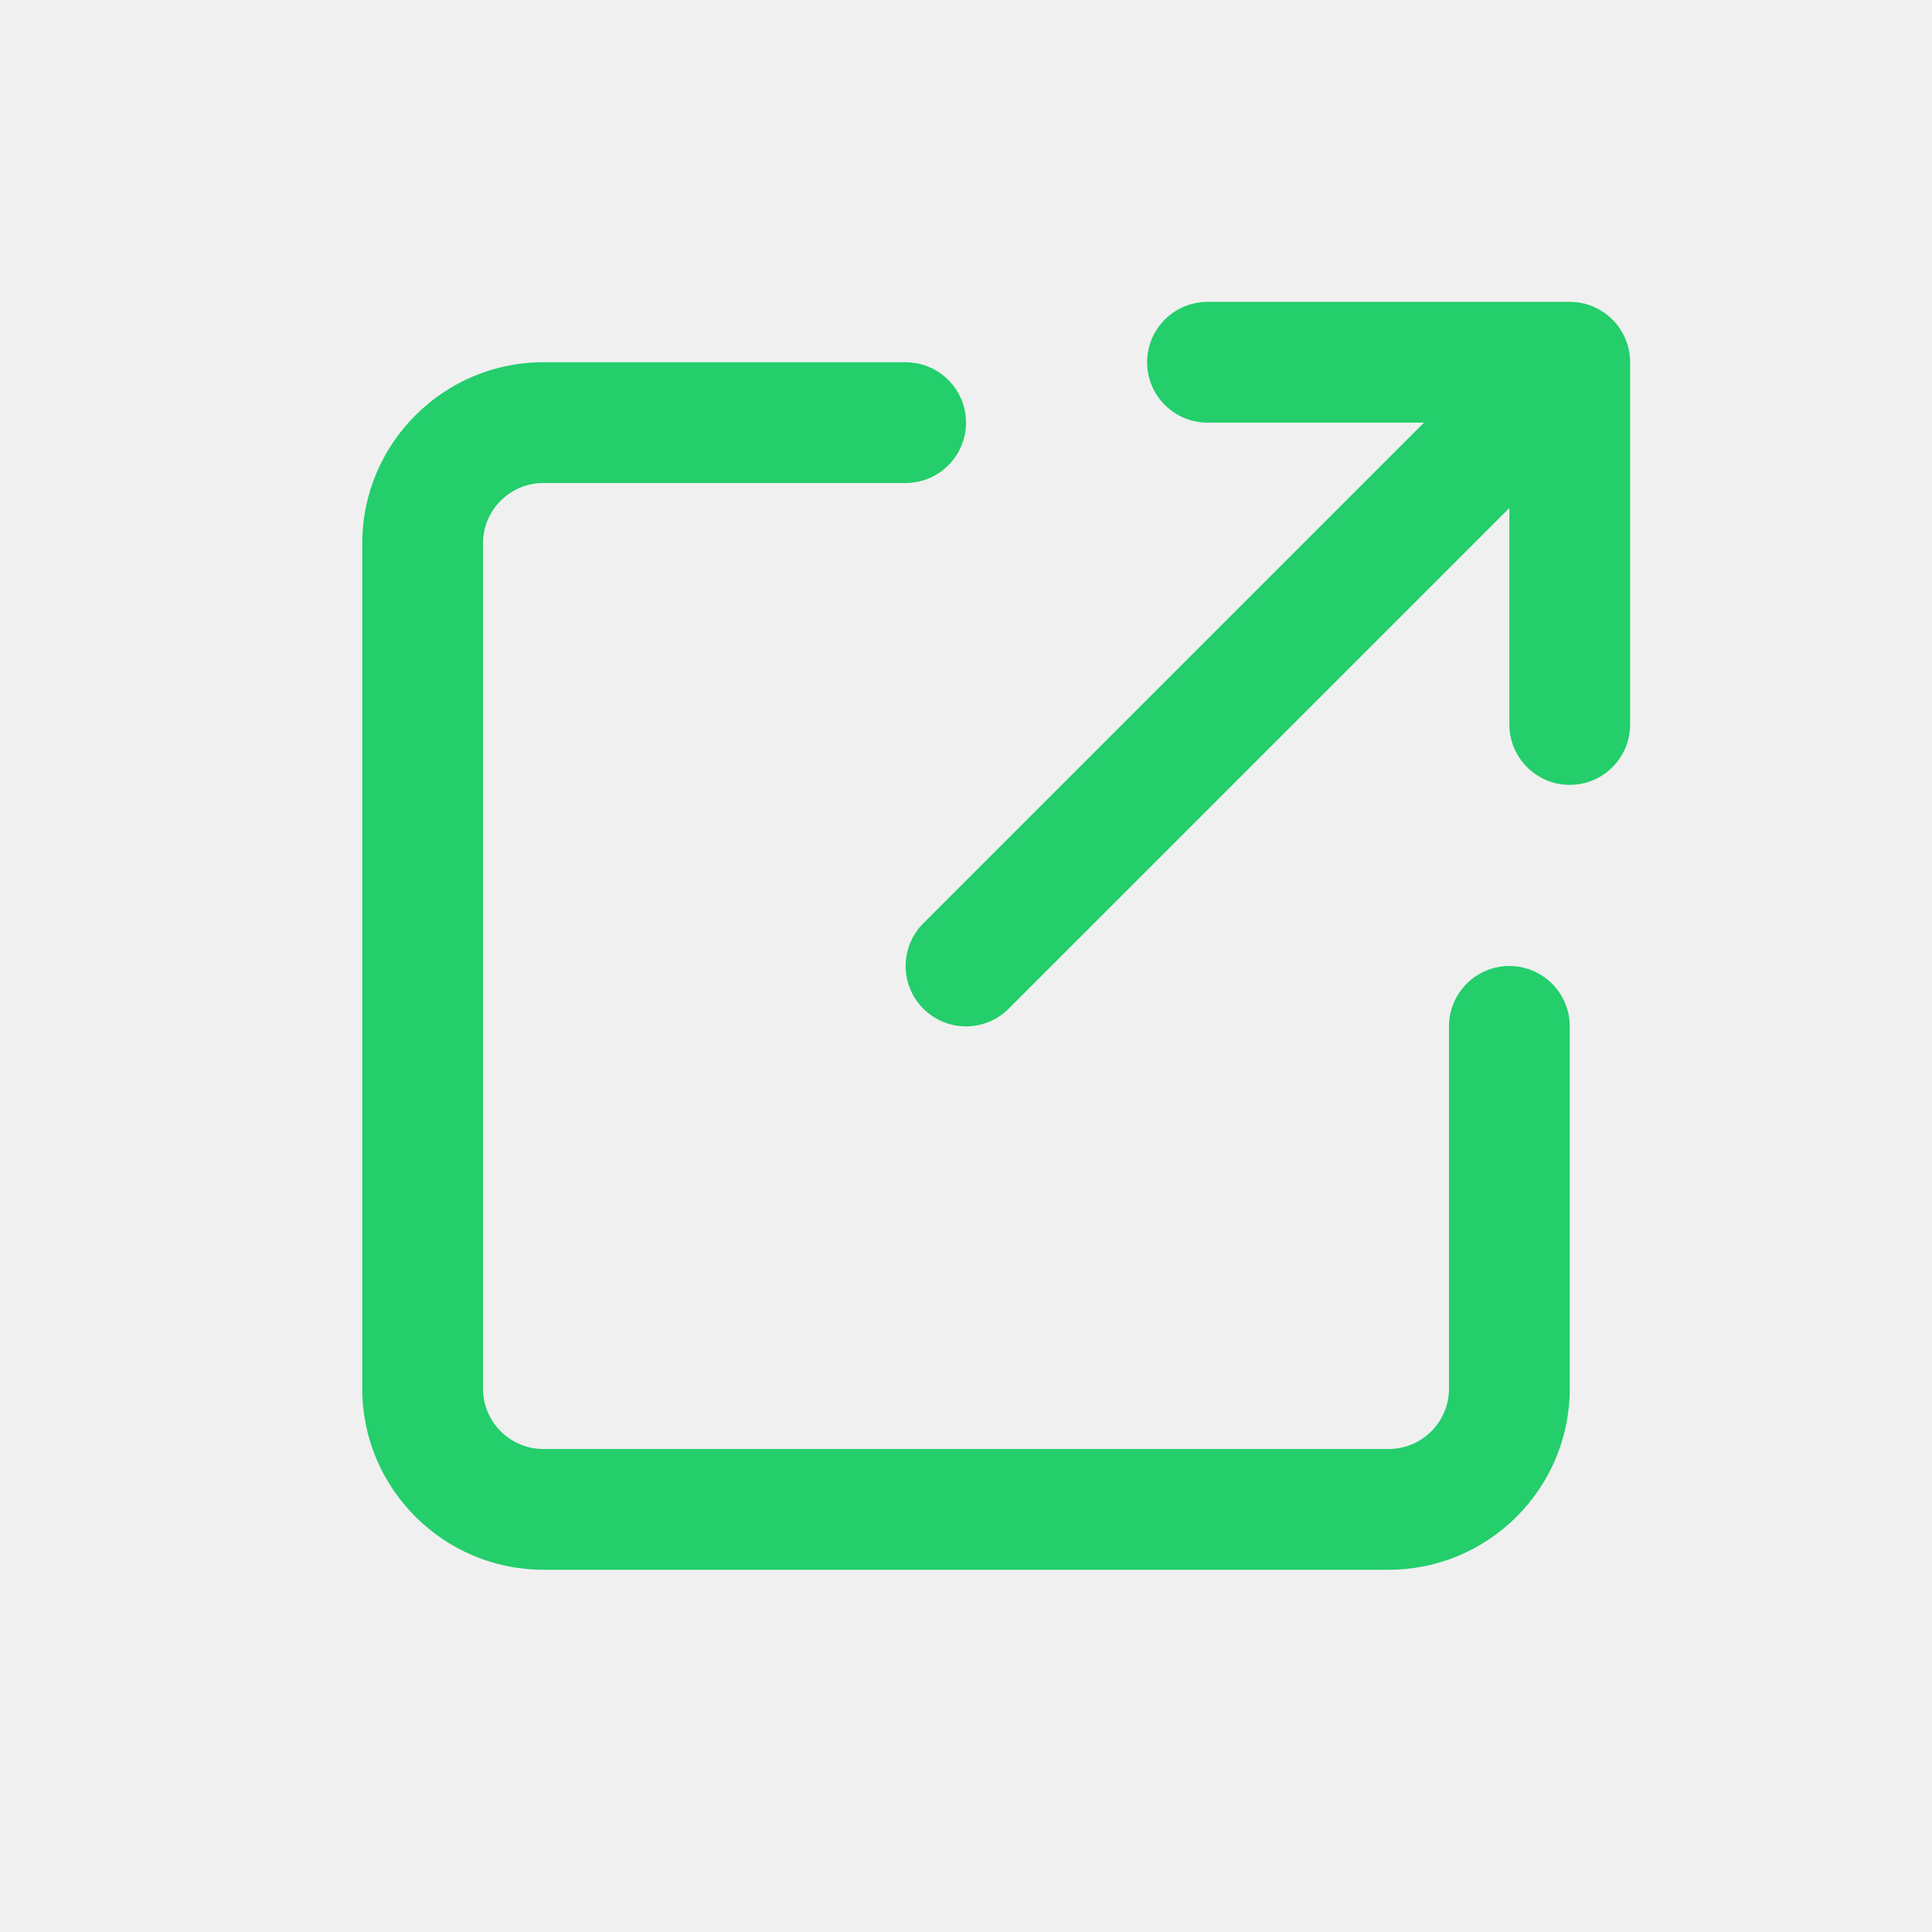
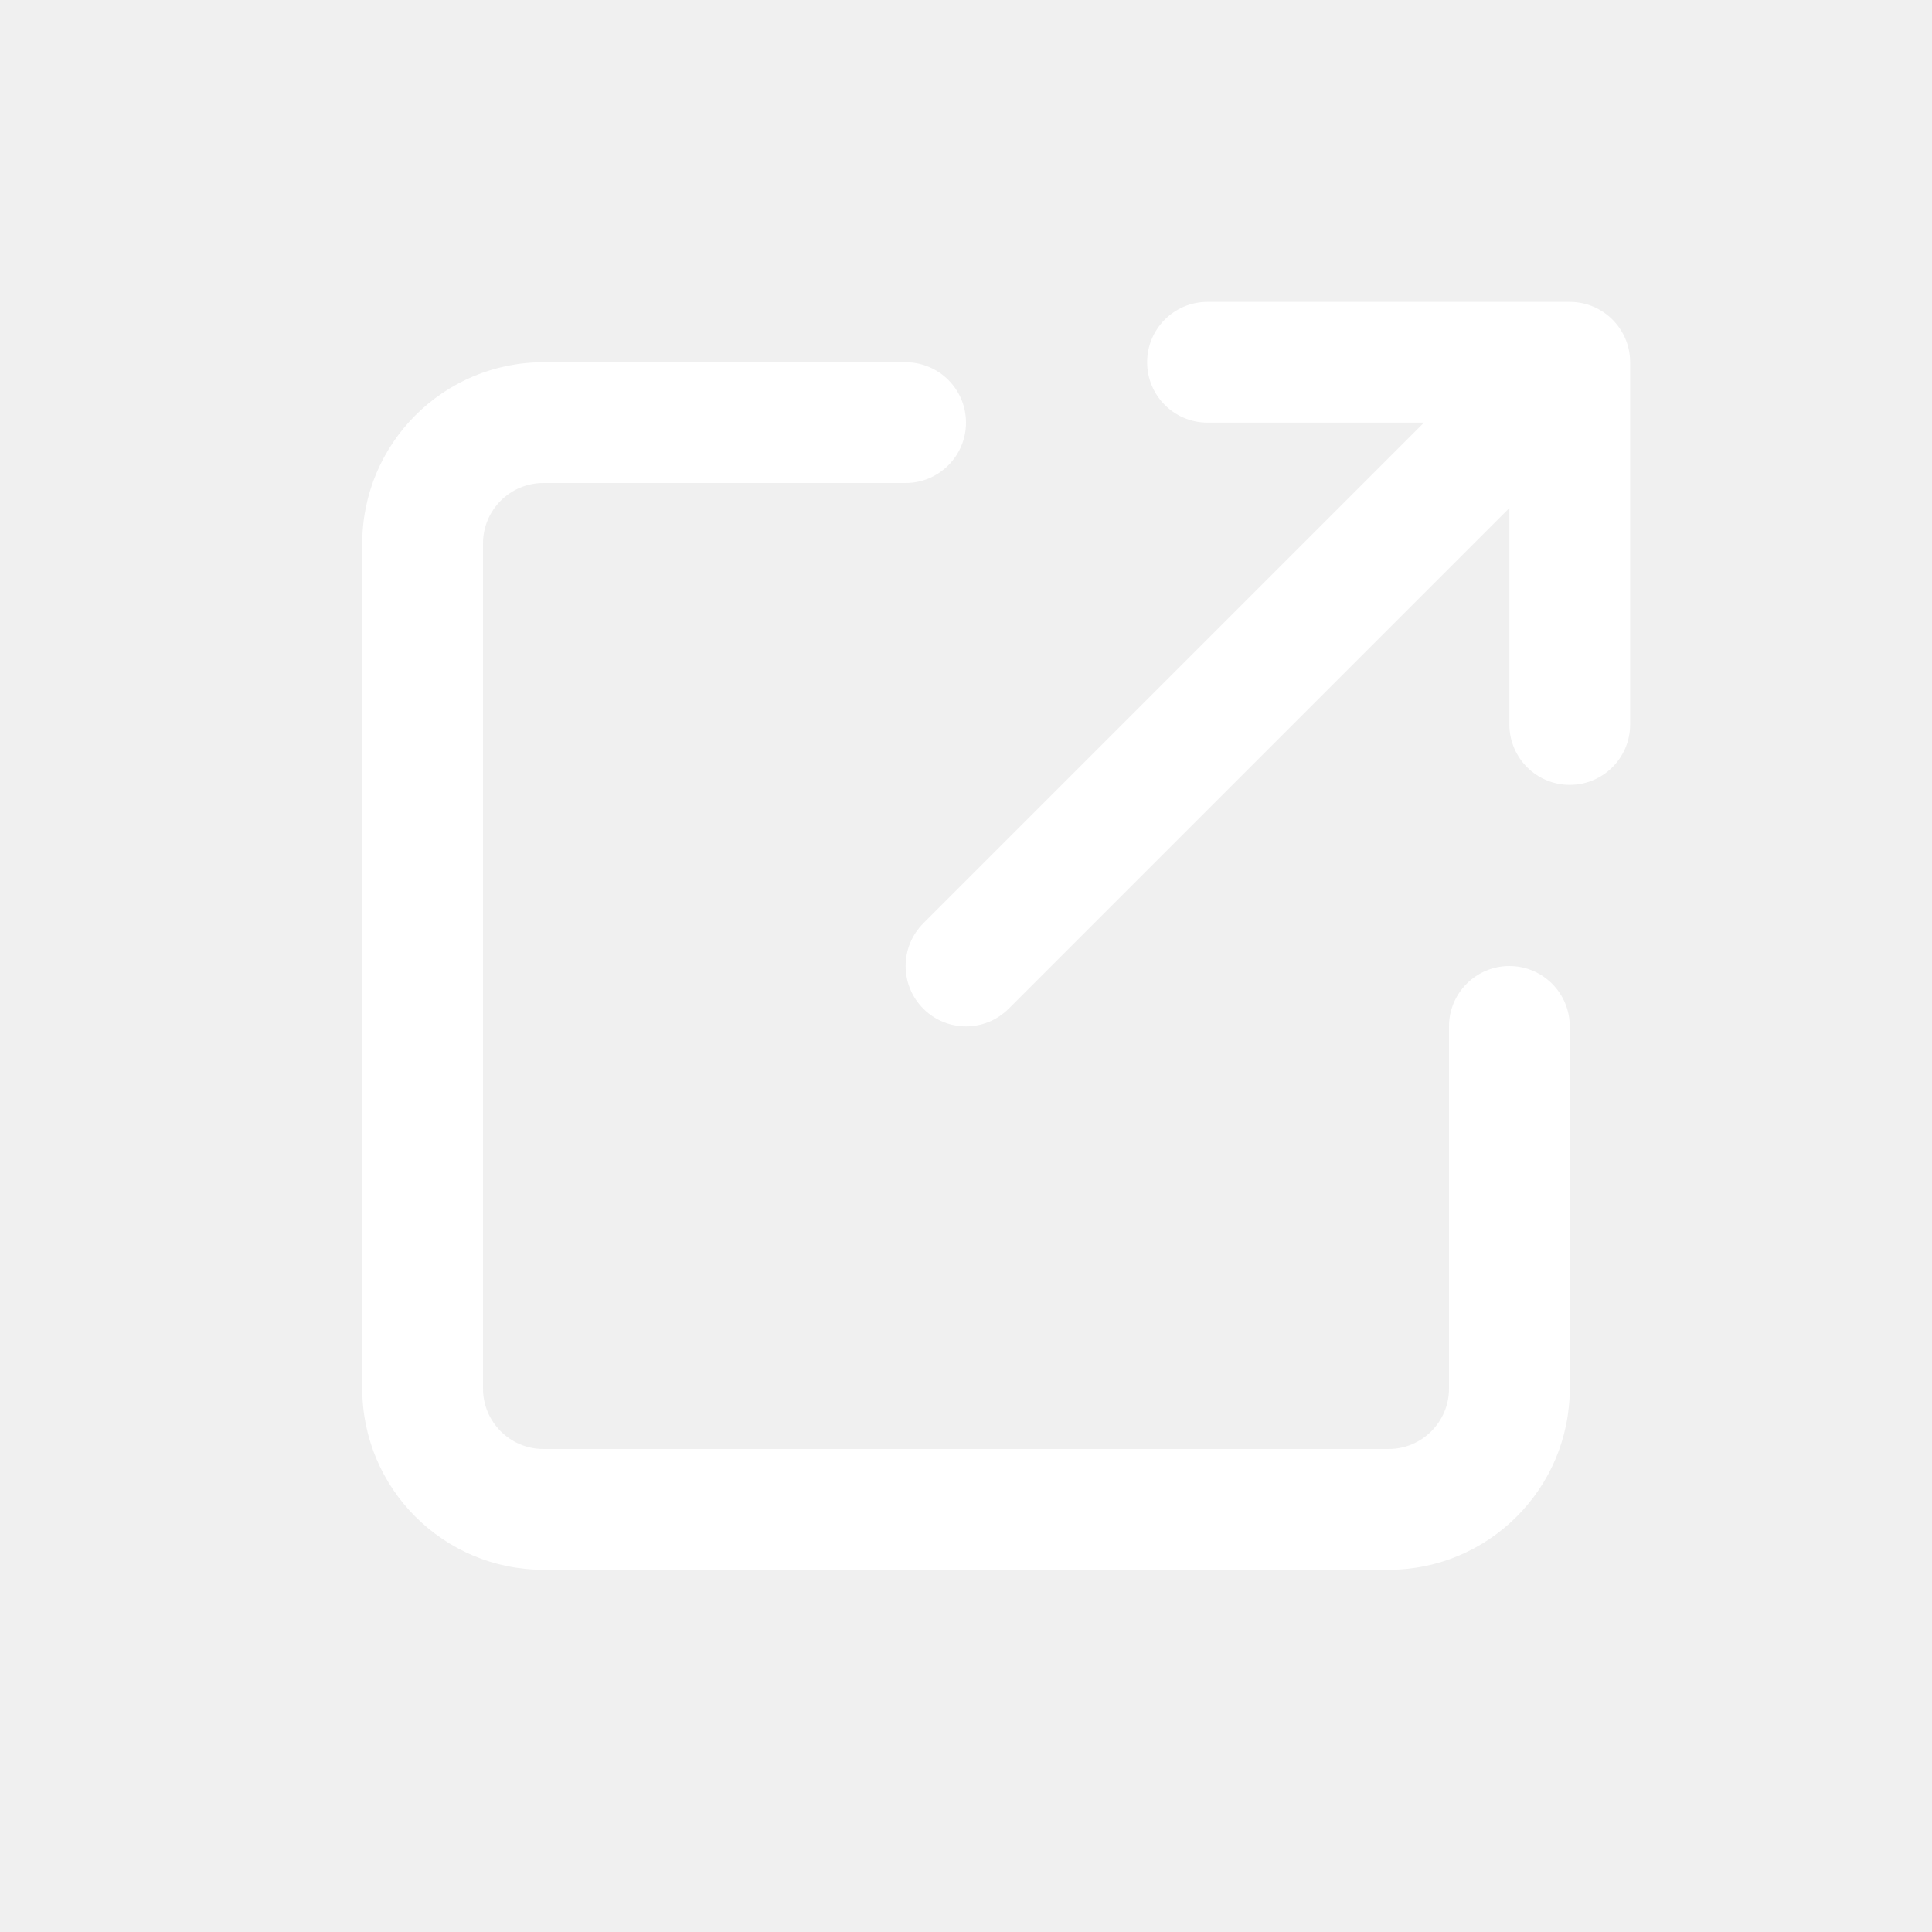
<svg xmlns="http://www.w3.org/2000/svg" viewBox="0 0 480 480" width="480px" height="480px">
  <g id="surface323783990">
-     <path style=" stroke:none;fill-rule:nonzero;fill:rgb(13.725%,80.784%,41.961%);fill-opacity:1;" d="M 300 75 C 291.719 75 285 81.719 285 90 C 285 98.281 291.719 105 300 105 L 353.789 105 L 229.395 229.395 C 223.535 235.254 223.535 244.746 229.395 250.605 C 232.328 253.539 236.16 255 240 255 C 243.84 255 247.672 253.539 250.605 250.605 L 375 126.211 L 375 180 C 375 188.281 381.719 195 390 195 C 398.281 195 405 188.281 405 180 L 405 90 C 405 81.719 398.281 75 390 75 Z M 135 90 C 110.184 90 90 110.184 90 135 L 90 345 C 90 369.816 110.184 390 135 390 L 345 390 C 369.816 390 390 369.816 390 345 L 390 255 C 390 246.719 383.281 240 375 240 C 366.719 240 360 246.719 360 255 L 360 345 C 360 353.273 353.273 360 345 360 L 135 360 C 126.727 360 120 353.273 120 345 L 120 135 C 120 126.727 126.727 120 135 120 L 225 120 C 233.281 120 240 113.281 240 105 C 240 96.719 233.281 90 225 90 Z M 135 90 " />
+     <path style="stroke:none;fill-rule:nonzero;fill:#FFFFFF;fill-opacity:1;" d="M 300 75 C 291.719 75 285 81.719 285 90 C 285 98.281 291.719 105 300 105 L 353.789 105 L 229.395 229.395 C 223.535 235.254 223.535 244.746 229.395 250.605 C 232.328 253.539 236.16 255 240 255 C 243.84 255 247.672 253.539 250.605 250.605 L 375 126.211 L 375 180 C 375 188.281 381.719 195 390 195 C 398.281 195 405 188.281 405 180 L 405 90 C 405 81.719 398.281 75 390 75 Z M 135 90 C 110.184 90 90 110.184 90 135 L 90 345 C 90 369.816 110.184 390 135 390 L 345 390 C 369.816 390 390 369.816 390 345 L 390 255 C 390 246.719 383.281 240 375 240 C 366.719 240 360 246.719 360 255 L 360 345 C 360 353.273 353.273 360 345 360 L 135 360 C 126.727 360 120 353.273 120 345 L 120 135 C 120 126.727 126.727 120 135 120 L 225 120 C 233.281 120 240 113.281 240 105 C 240 96.719 233.281 90 225 90 Z M 135 90 " />
  </g>
</svg>
